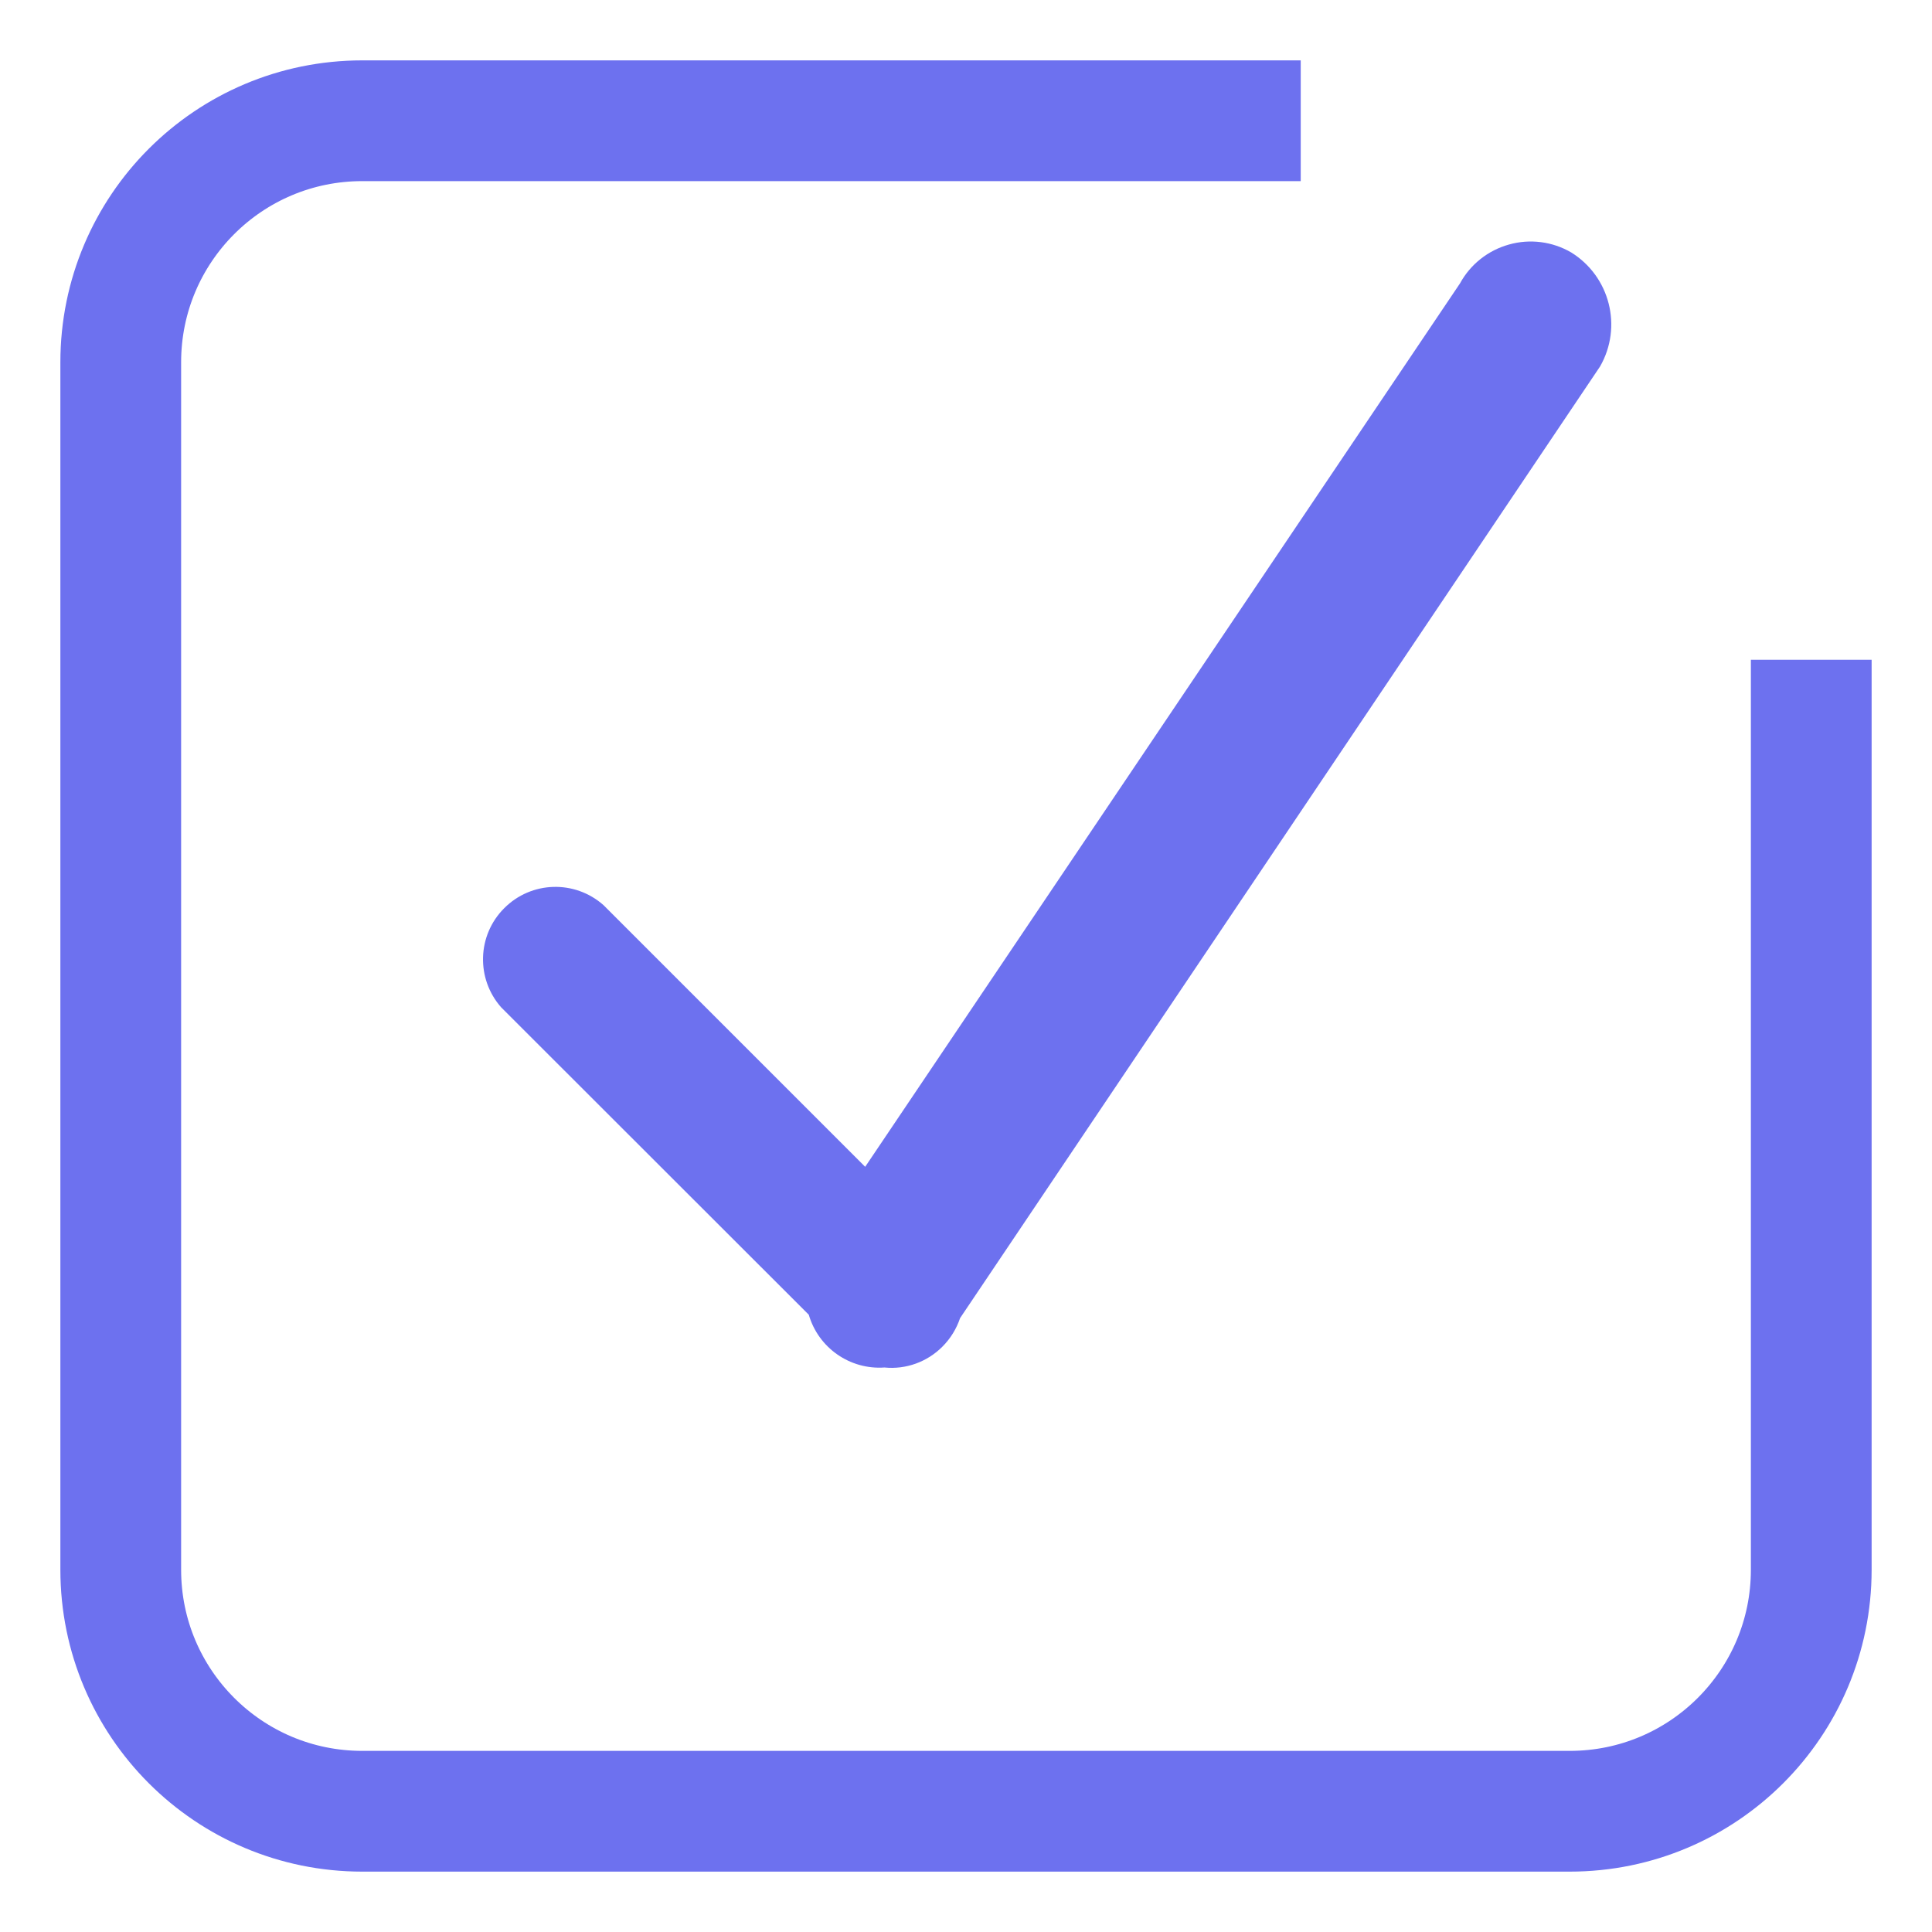
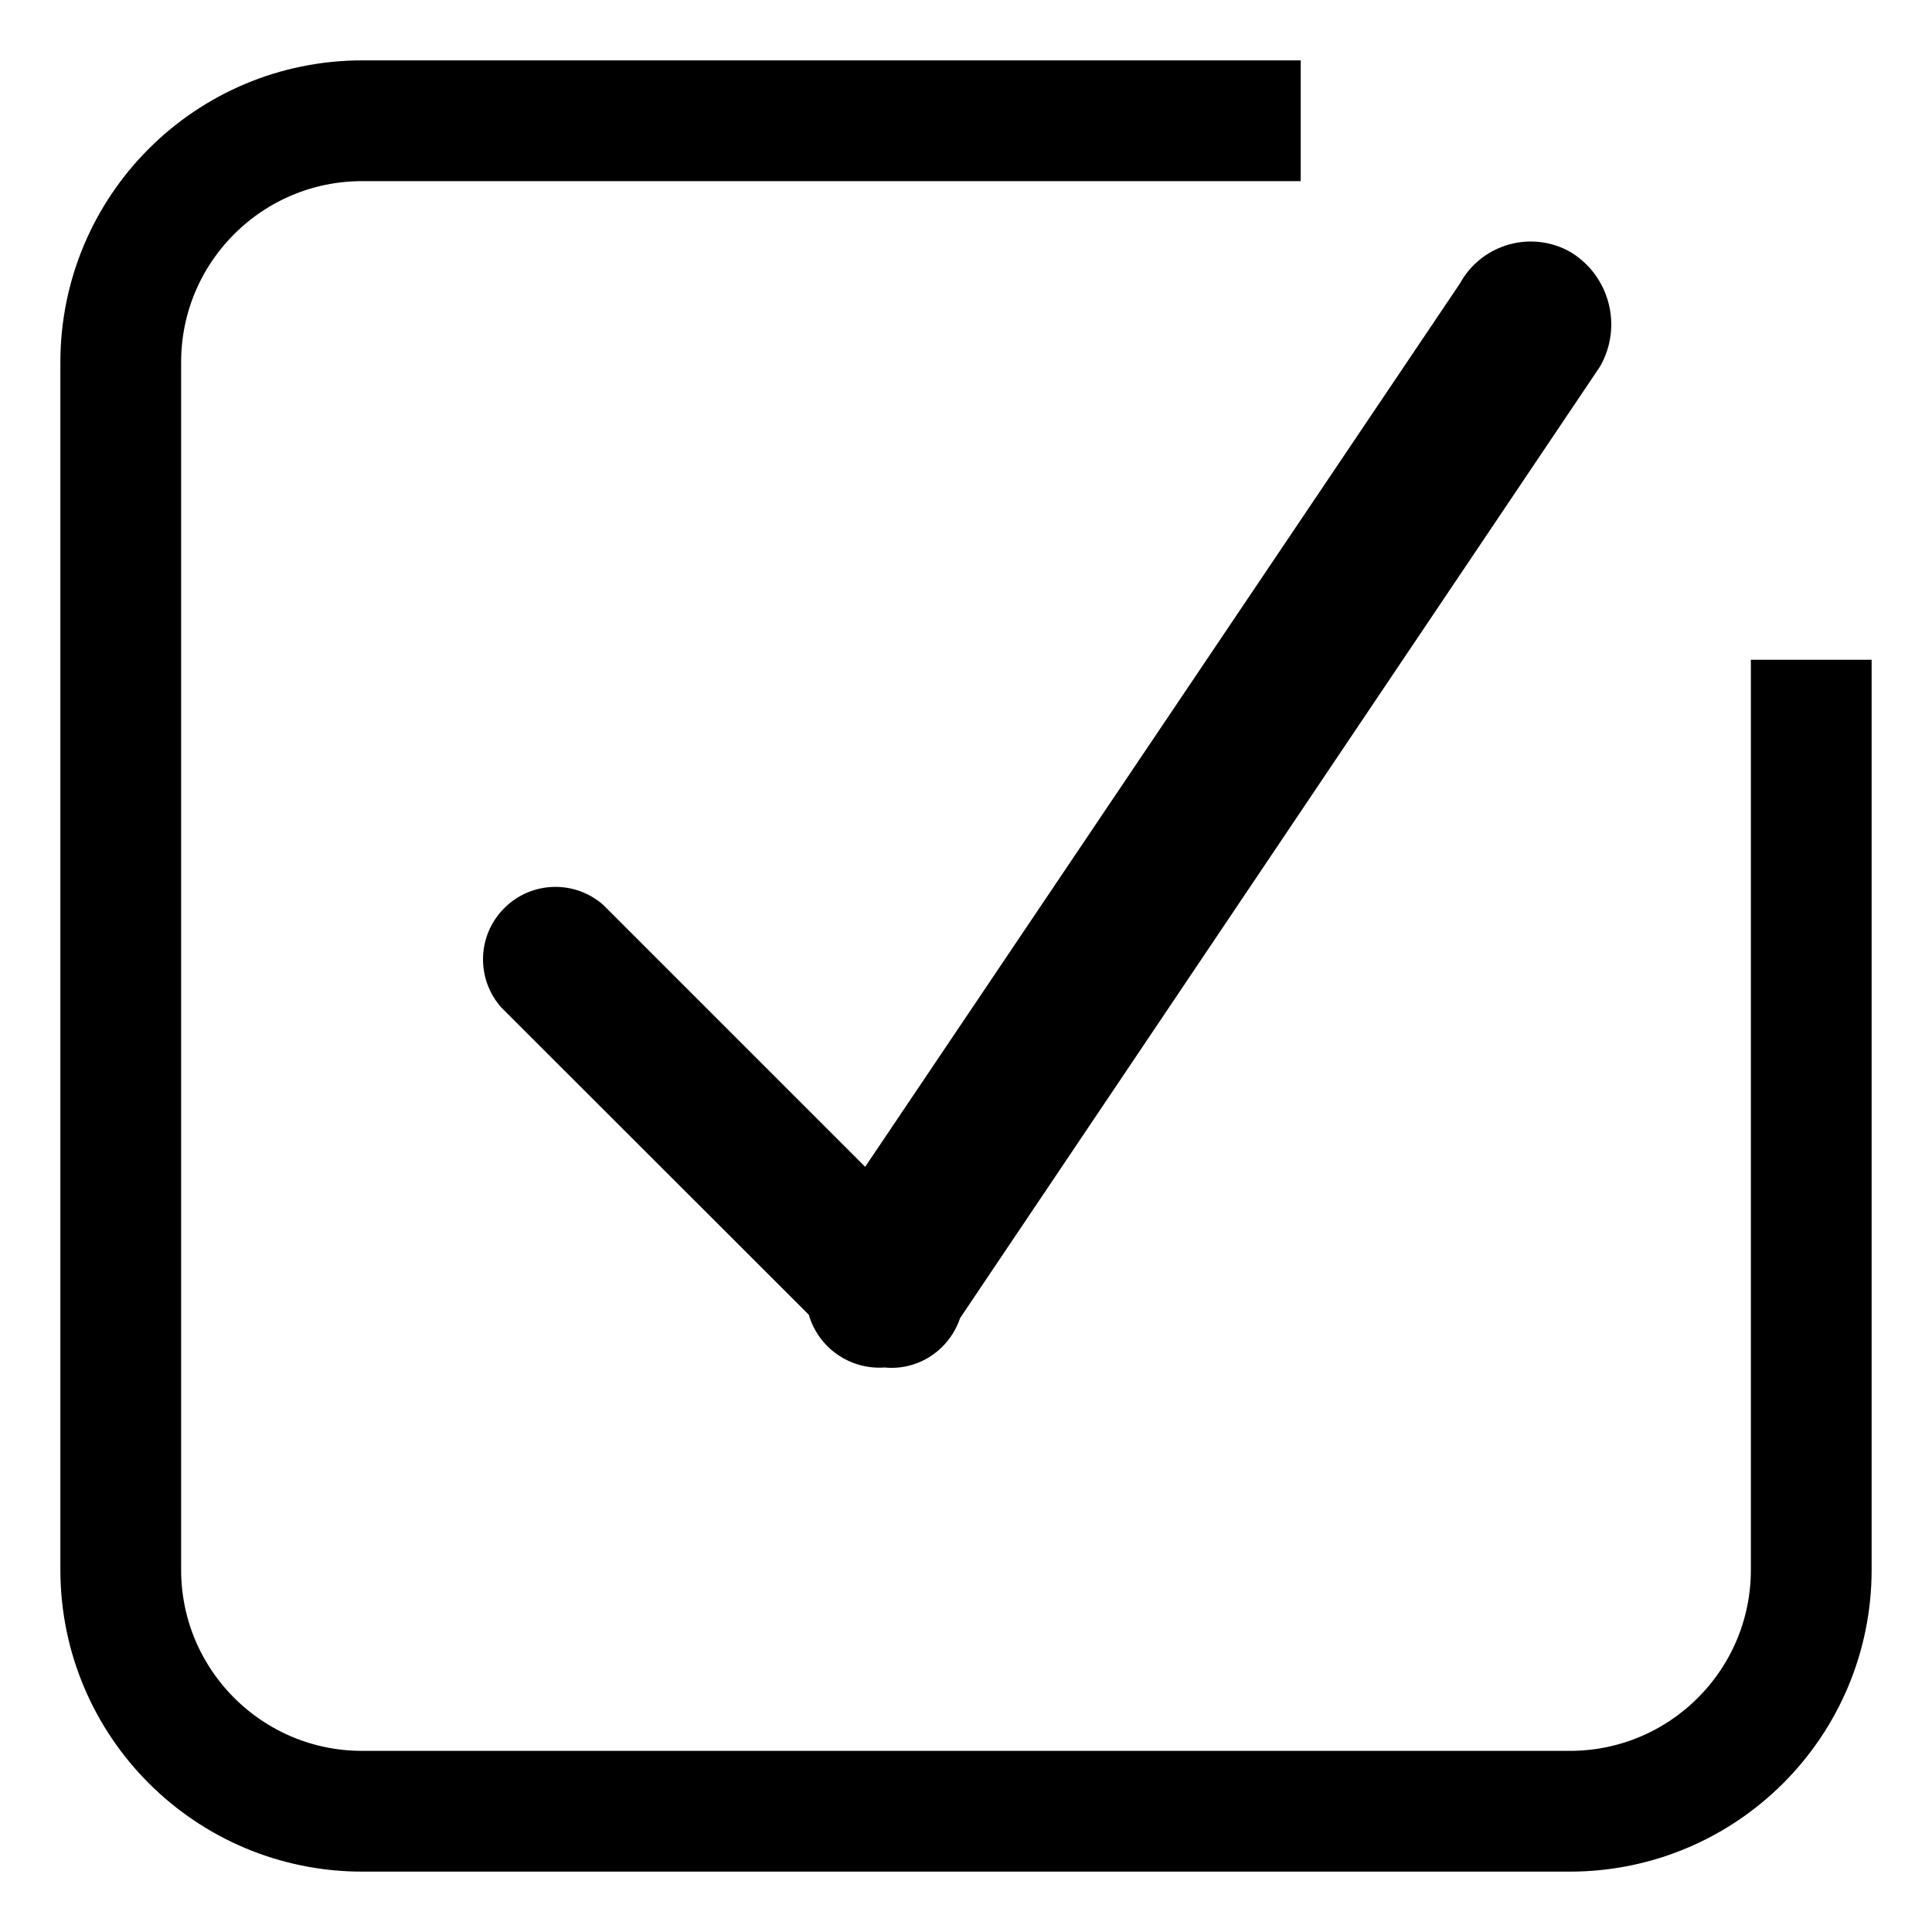
<svg xmlns="http://www.w3.org/2000/svg" width="16px" height="16px" viewBox="0 0 16 16" version="1.1">
  <defs />
  <g id="Page-1" stroke="none" stroke-width="1" fill="none" fill-rule="evenodd">
    <g id="Desktop-HD-3" transform="translate(-449, -931)">
      <g id="Group-2" transform="translate(450, 932)">
-         <path d="M4.228,2.71050543e-20 L9.991,2.71050543e-20 L12,1.19288395e-14 L12,2.39808173e-14 C13.105,2.96642458e-14 14,0.895 14,2 L14,4.464 L14,12 L14,12 C14,13.105 13.105,14 12,14 L2,14 L2,14 C0.895,14 1.3527075e-16,13.105 0,12 L0,8.014 L0,6.51 L0,4.464" id="Tag-Copy-19" stroke="#6D71EF" transform="translate(7, 7) scale(-1, 1) translate(-7, -7) " />
-         <path d="M6.951,9.916 C6.921,10.005 6.871,10.086 6.805,10.152 C6.679,10.279 6.502,10.343 6.325,10.325 C6.039,10.345 5.778,10.163 5.698,9.888 L3.151,7.343 C2.941,7.106 2.951,6.745 3.176,6.521 C3.4,6.296 3.76,6.285 3.998,6.496 L6.165,8.663 L11.091,1.347 C11.177,1.189 11.324,1.073 11.497,1.025 C11.67,0.976 11.856,1 12.011,1.09 C12.333,1.289 12.439,1.707 12.251,2.035 L6.951,9.916 Z" id="checkmark-path" fill="#6D71EF" />
+         <path d="M4.228,2.71050543e-20 L9.991,2.71050543e-20 L12,1.19288395e-14 L12,2.39808173e-14 C13.105,2.96642458e-14 14,0.895 14,2 L14,4.464 L14,12 L14,12 C14,13.105 13.105,14 12,14 L2,14 L2,14 C0.895,14 1.3527075e-16,13.105 0,12 L0,8.014 L0,6.51 L0,4.464" id="Tag-Copy-19" stroke="black" transform="translate(7, 7) scale(-1, 1) translate(-7, -7) " />
+         <path d="M6.951,9.916 C6.921,10.005 6.871,10.086 6.805,10.152 C6.679,10.279 6.502,10.343 6.325,10.325 C6.039,10.345 5.778,10.163 5.698,9.888 L3.151,7.343 C2.941,7.106 2.951,6.745 3.176,6.521 C3.4,6.296 3.76,6.285 3.998,6.496 L6.165,8.663 L11.091,1.347 C11.177,1.189 11.324,1.073 11.497,1.025 C11.67,0.976 11.856,1 12.011,1.09 C12.333,1.289 12.439,1.707 12.251,2.035 L6.951,9.916 Z" id="checkmark-path" fill="black" />
      </g>
    </g>
  </g>
</svg>
